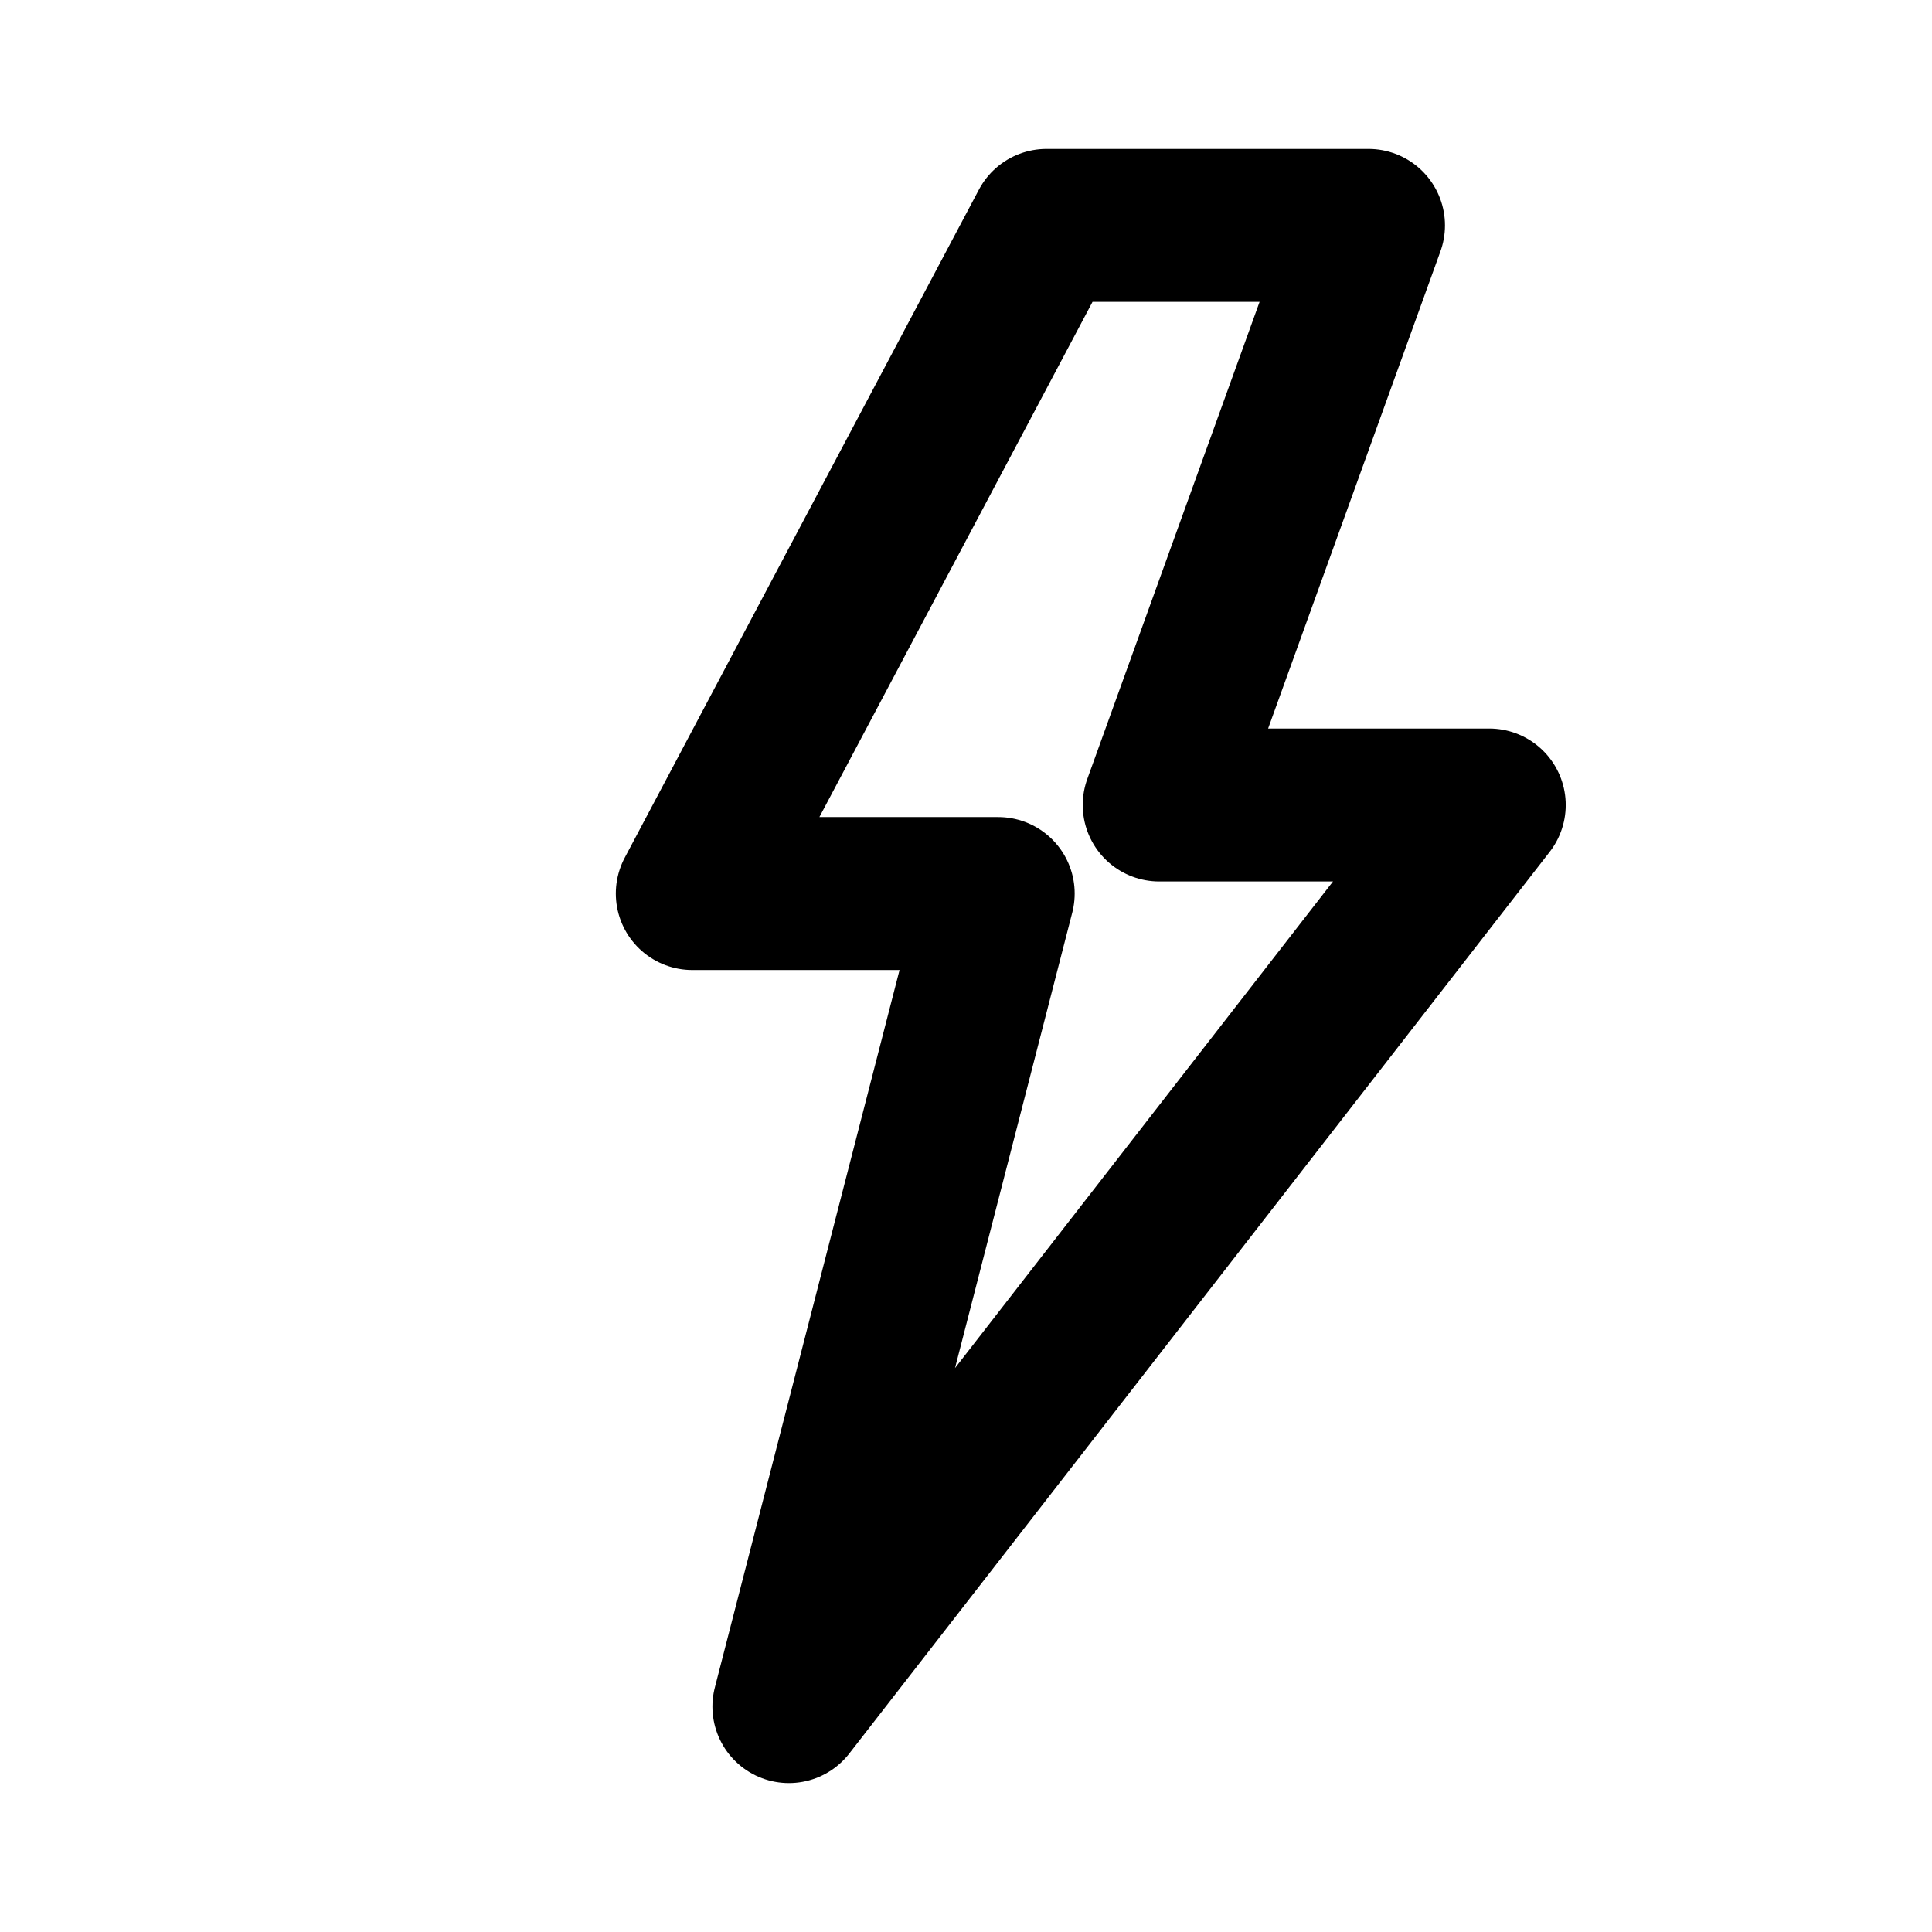
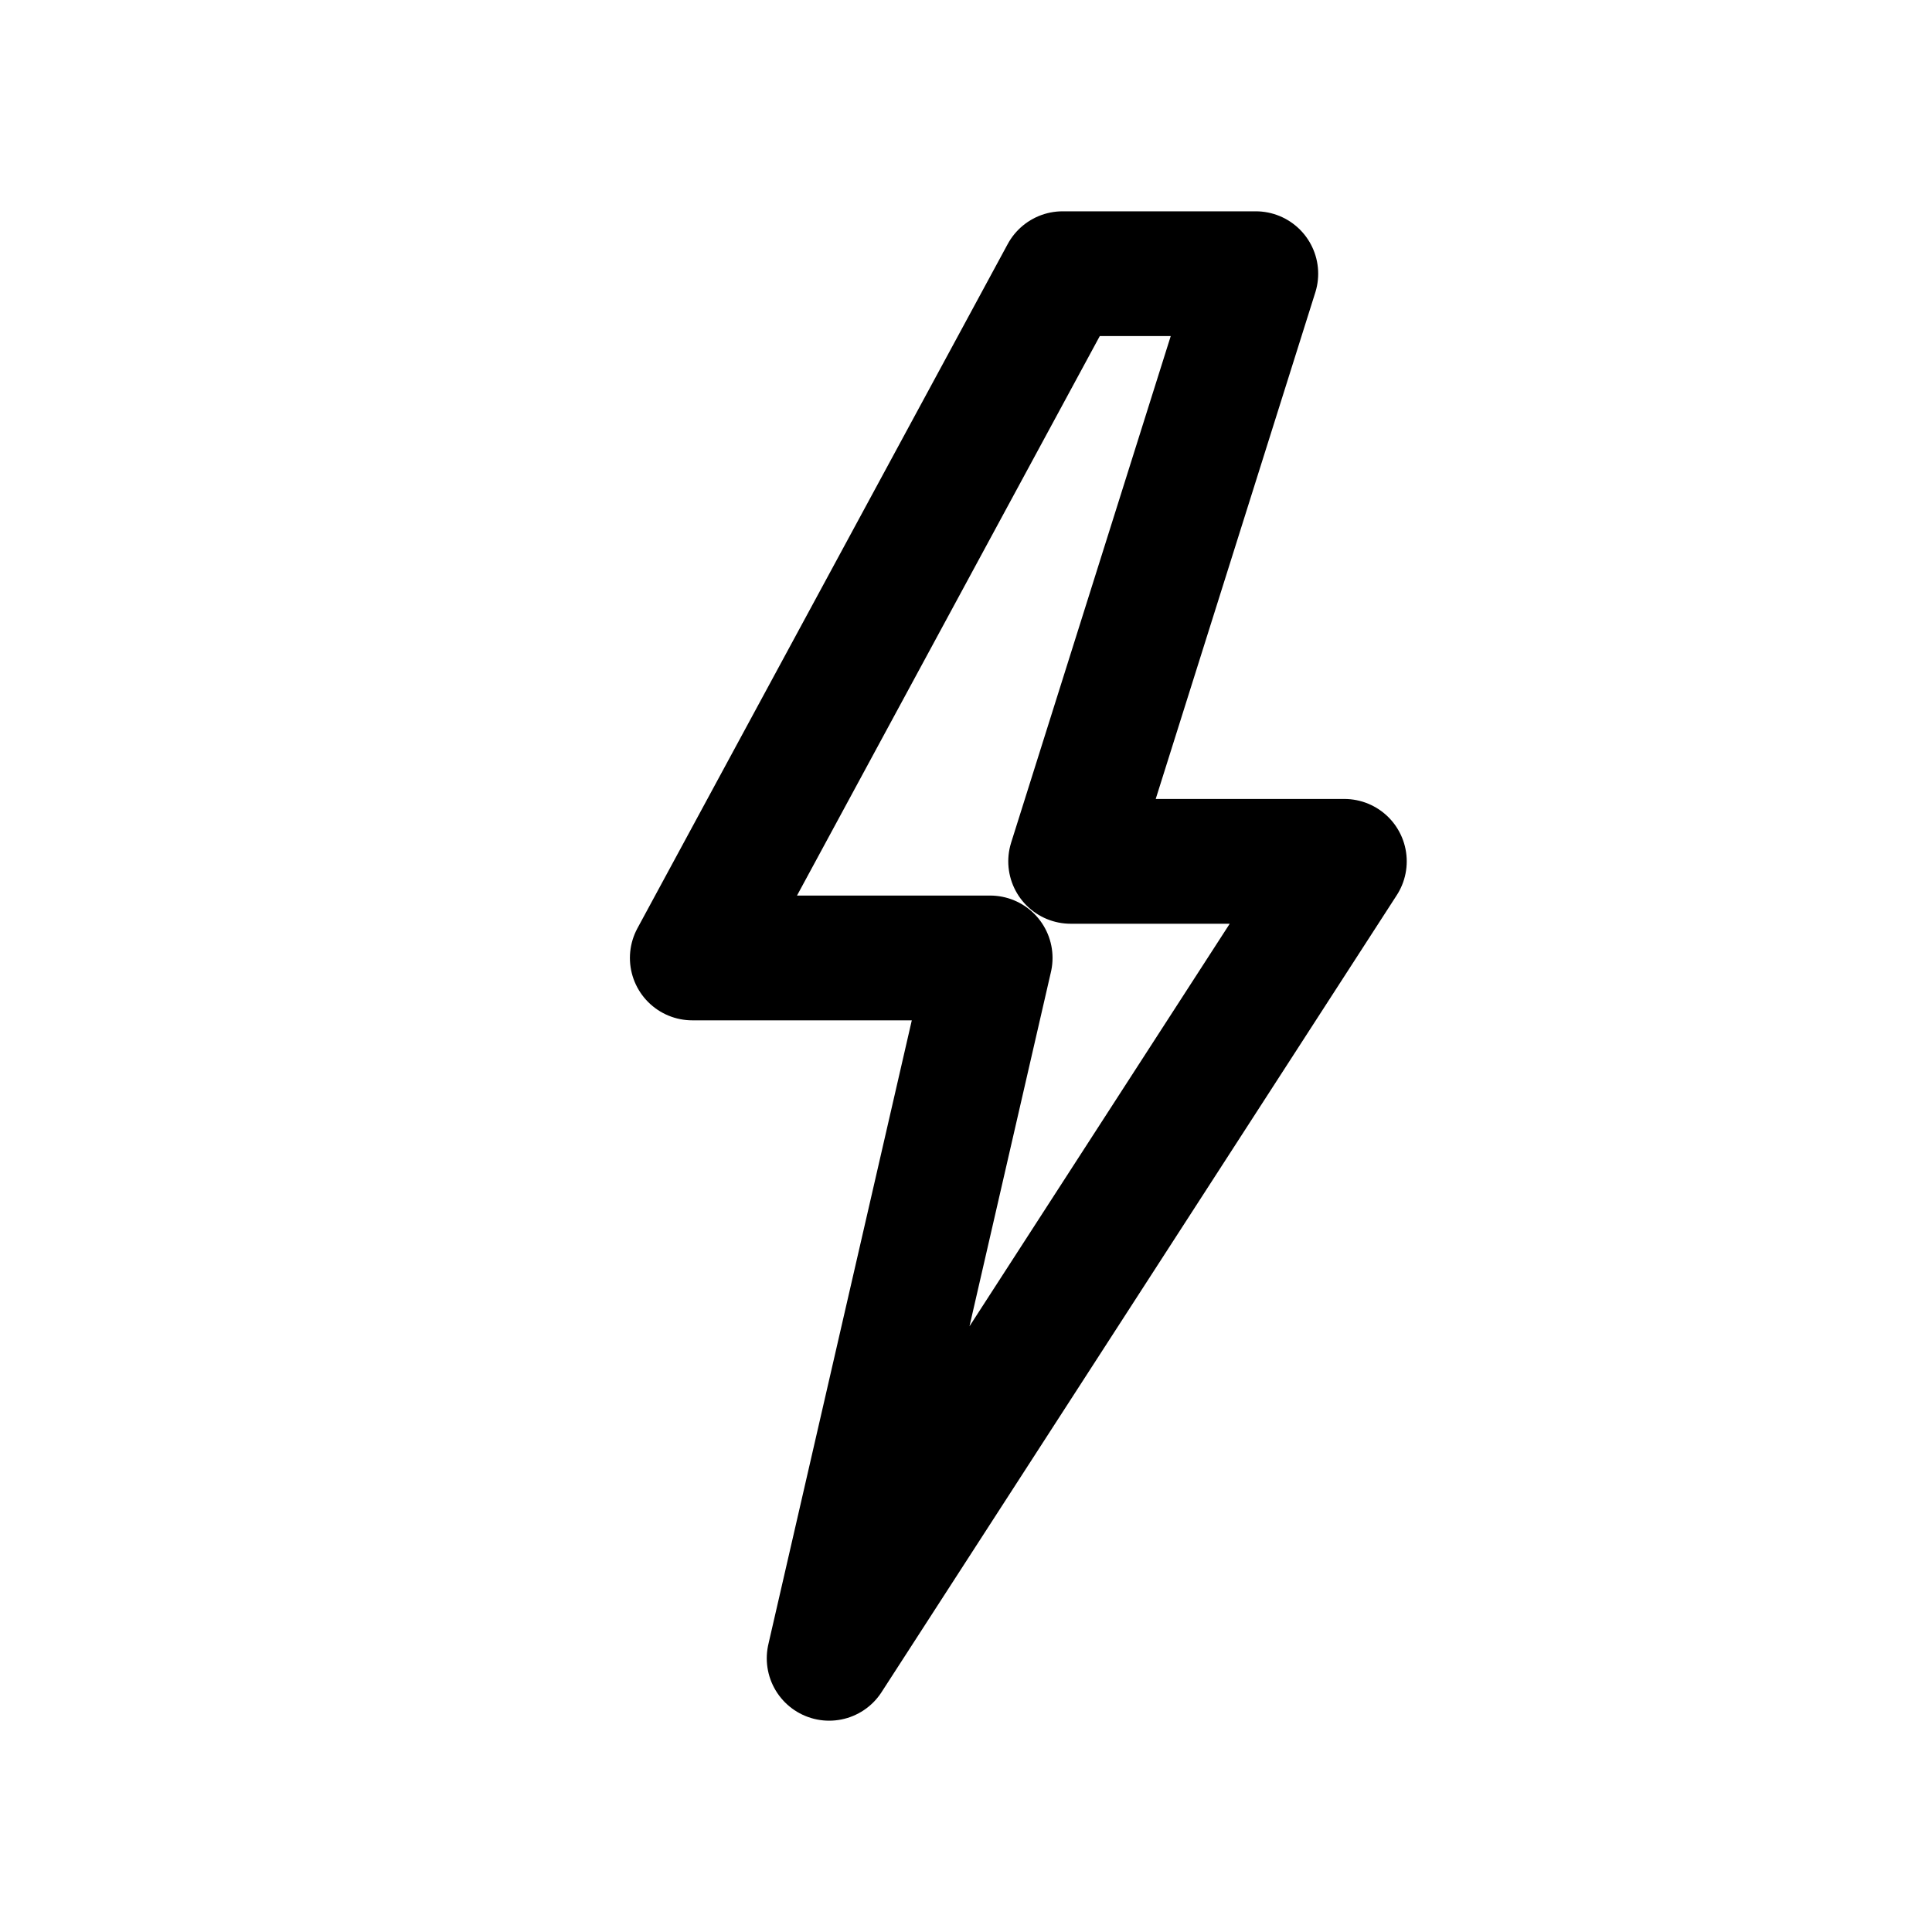
- <svg xmlns="http://www.w3.org/2000/svg" viewBox="0 0 24 24" fill="none" stroke="currentColor" stroke-width="1.9" stroke-linecap="round" stroke-linejoin="round">
-   <path d="m13 2.8-4.4 8.3h3.8L9.8 21.2 18.5 10h-4.1l2.6-7.2Z" />
+ <svg xmlns="http://www.w3.org/2000/svg" viewBox="0 0 24 24" fill="none" stroke="currentColor" stroke-width="1.55" stroke-linecap="round" stroke-linejoin="round">
+   <path d="m13.2 3.4-4.6 8.5h3.7l-2 8.7 6.4-9.9h-3.4l2.3-7.3Z" />
</svg>
